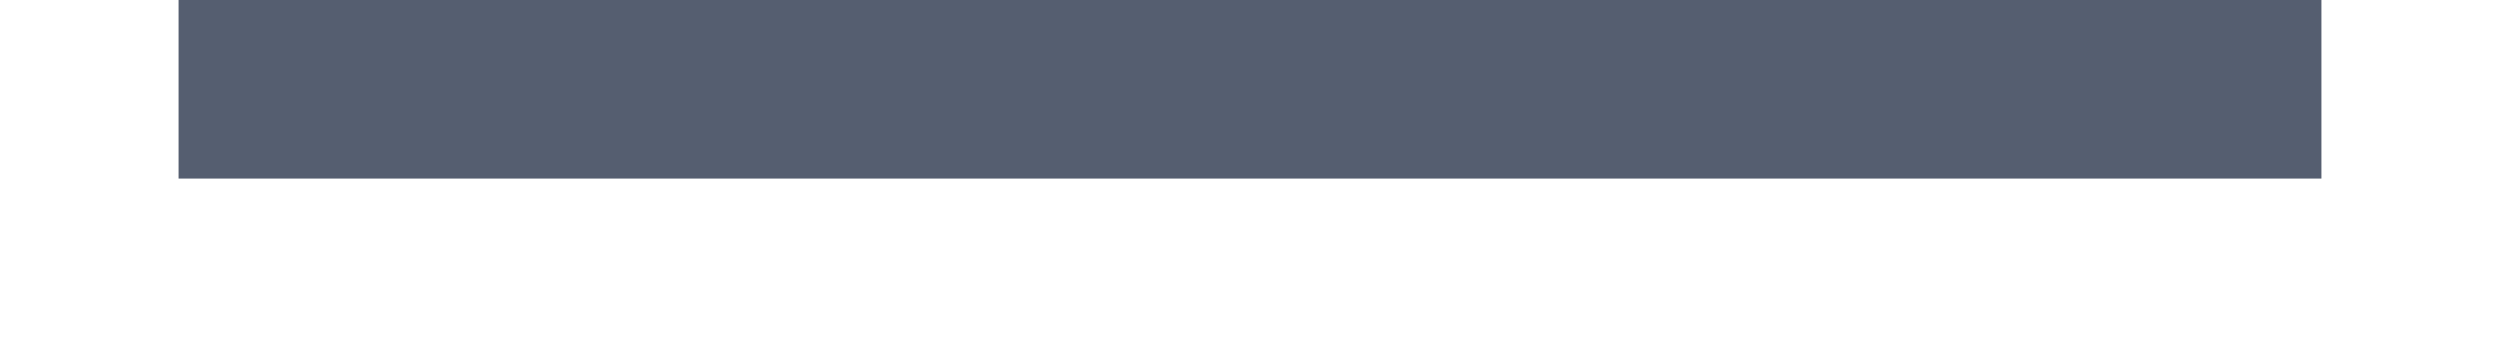
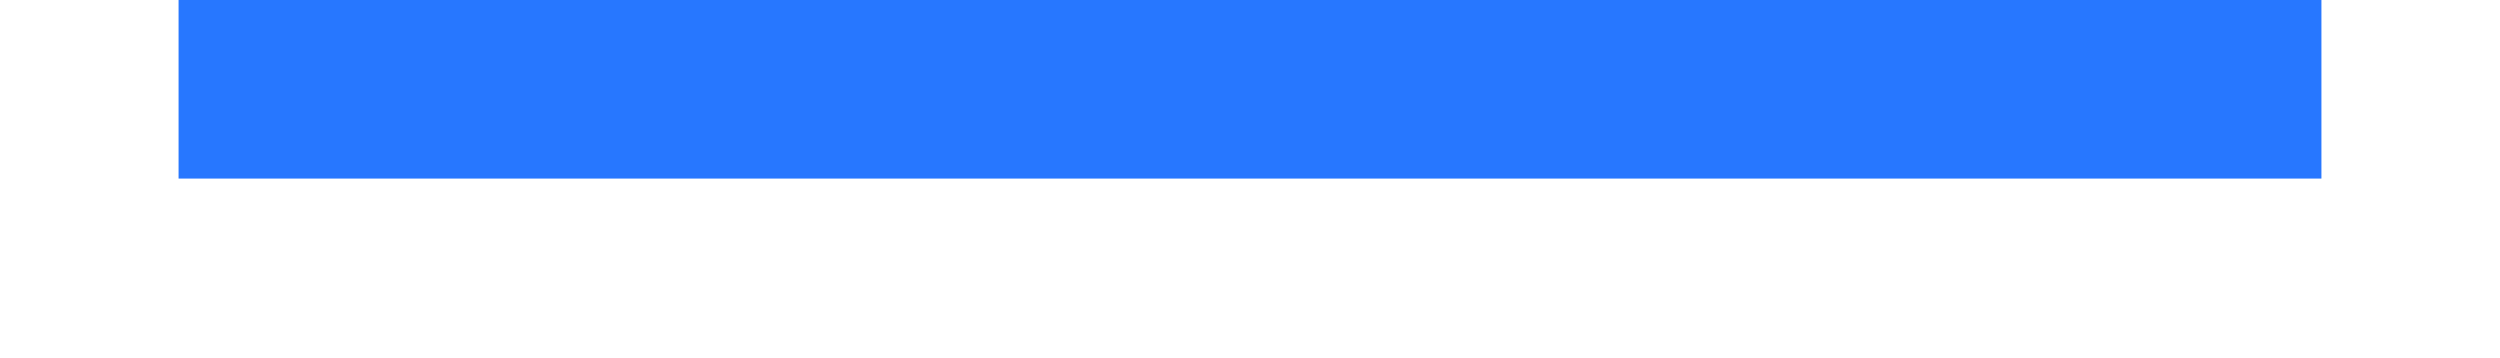
<svg xmlns="http://www.w3.org/2000/svg" style="enable-background:new" version="1.0" viewBox="0 0 28 4">
  <g transform="translate(0,-296)">
-     <rect x="2" y="296" width="24" height="2" style="fill:#555e70" />
+     <rect x="2" y="296" width="24" height="2" style="fill:#2777ff" />
  </g>
</svg>
